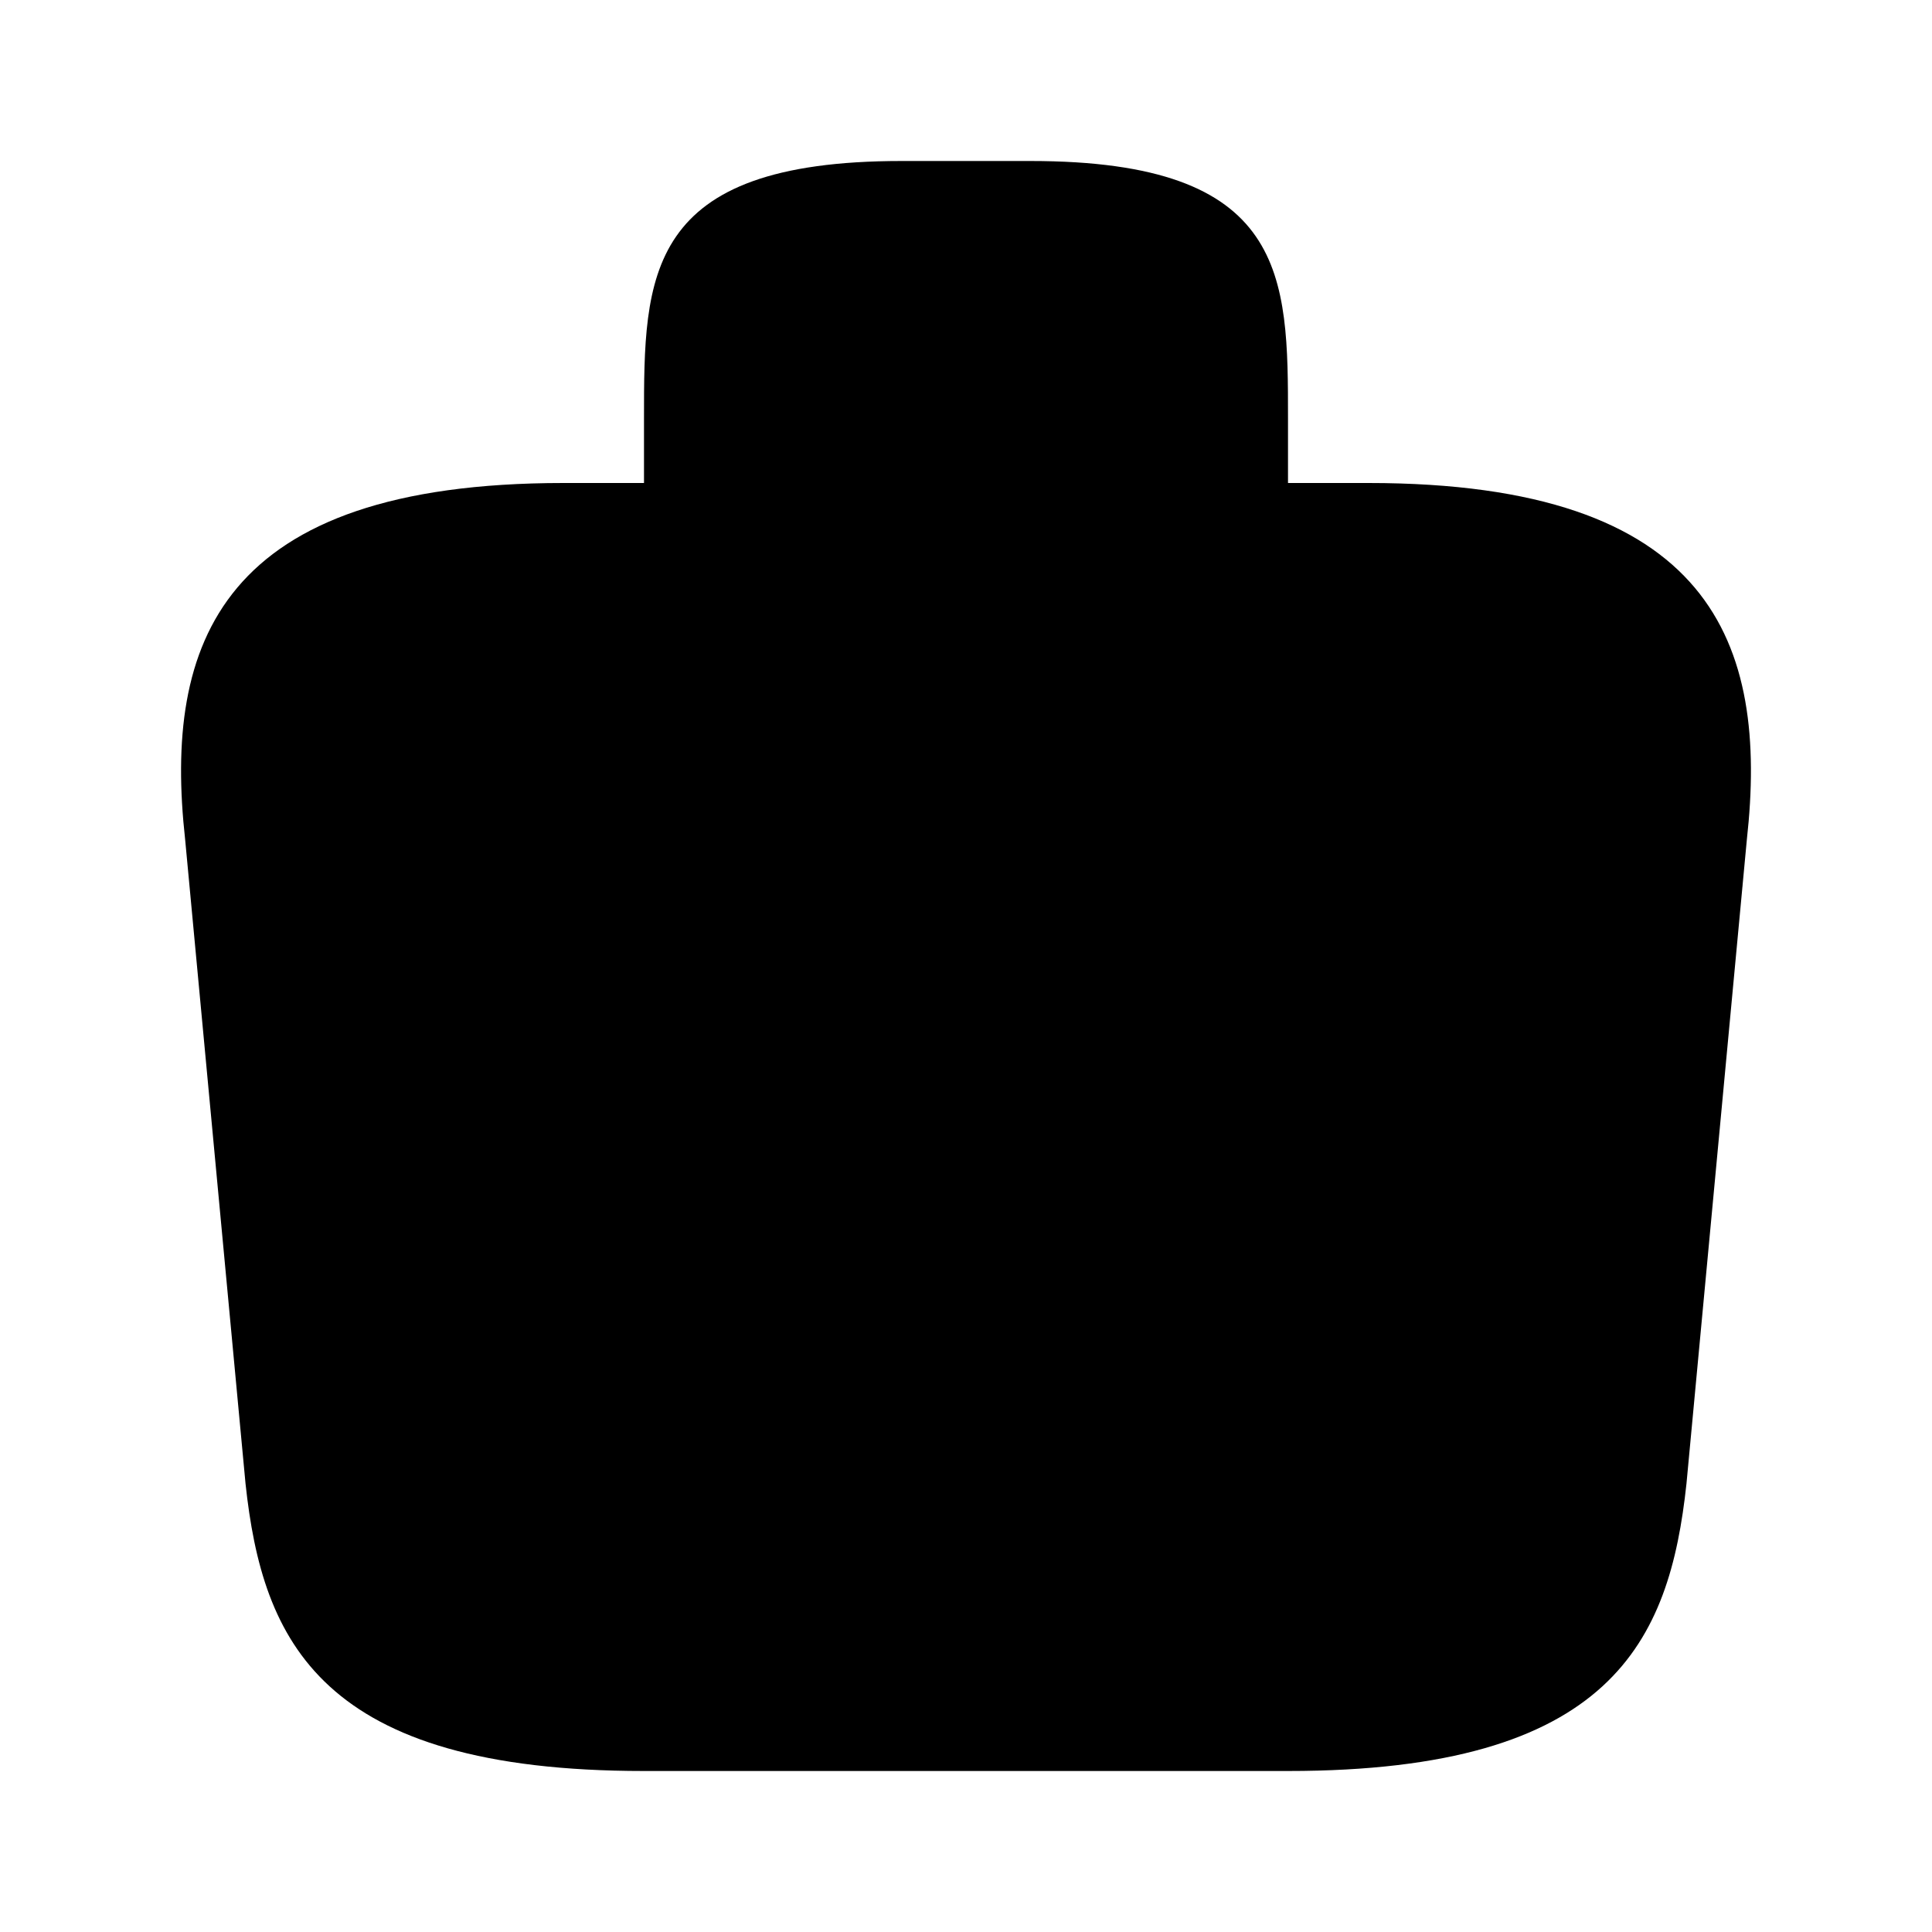
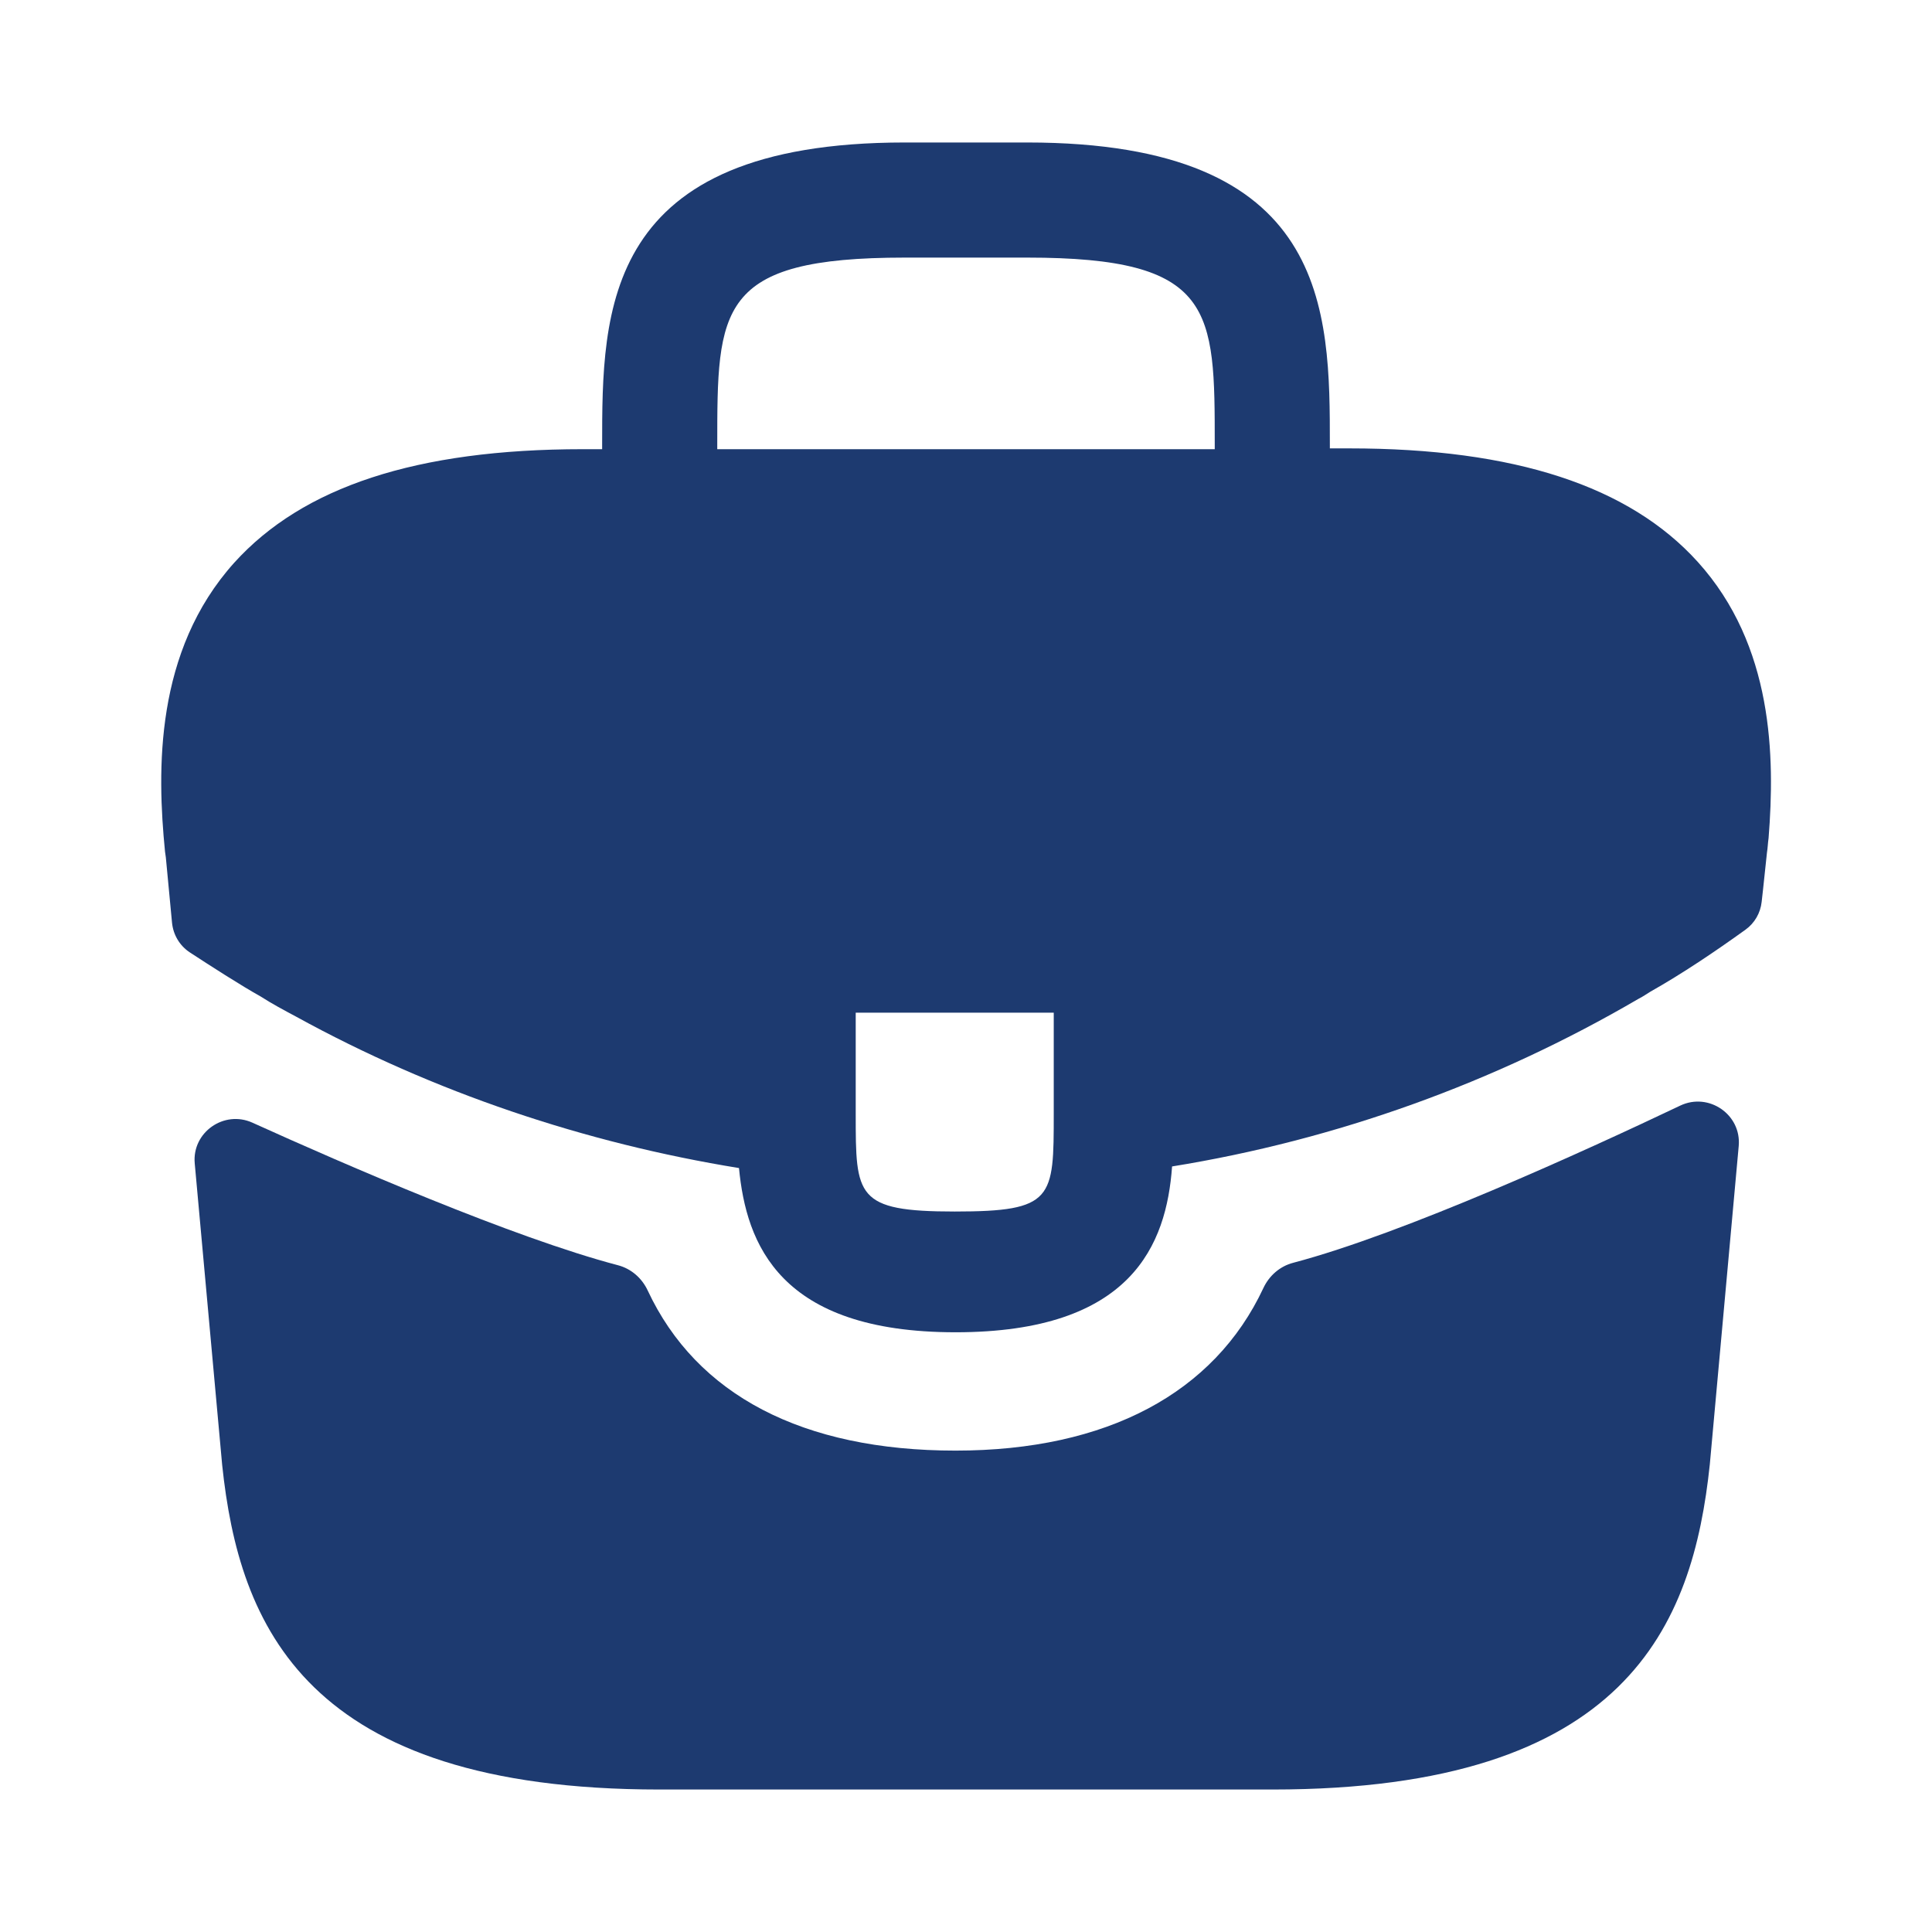
- <svg xmlns="http://www.w3.org/2000/svg" width="24" height="24" viewBox="0 0 24 24">
-   <path d="M8 22H16C20.02 22 20.74 20.39 20.95 18.43L21.7 10.43C21.97 7.99 21.27 6 17 6H7C2.73 6 2.03 7.99 2.3 10.43L3.05 18.43C3.26 20.39 3.98 22 8 22Z" fill="currentColor" />
-   <path d="M8 6V5.2C8 3.43 8 2 11.2 2H12.8C16 2 16 3.43 16 5.2V6" fill="currentColor" />
-   <path d="M14 13V14C14 14.01 14 14.01 14 14.02C14 15.11 13.99 16 12 16C10.02 16 10 15.12 10 14.03V13C10 12 10 12 11 12H13C14 12 14 12 14 13Z" fill="currentColor" />
-   <path d="M21.65 11C19.34 12.68 16.7 13.68 14 14.02" fill="currentColor" />
-   <path d="M2.62 11.27C4.87 12.81 7.41 13.74 10 14.03" fill="currentColor" />
+ <svg xmlns="http://www.w3.org/2000/svg" width="24" height="24" viewBox="0 0 24 24" fill="none">
+   <path d="M21.09 6.98C20.24 6.04 18.82 5.57 16.76 5.57H16.52V5.53C16.52 3.85 16.52 1.77 12.76 1.77H11.24C7.48 1.77 7.48 3.86 7.48 5.53V5.58H7.24C5.17 5.58 3.76 6.05 2.91 6.99C1.92 8.09 1.95 9.57 2.05 10.58L2.06 10.65L2.137 11.463C2.152 11.613 2.232 11.748 2.358 11.831C2.598 11.988 2.999 12.246 3.24 12.38C3.38 12.47 3.53 12.55 3.68 12.63C5.39 13.57 7.27 14.2 9.18 14.51C9.27 15.45 9.68 16.55 11.87 16.55C14.06 16.55 14.49 15.46 14.56 14.49C16.6 14.16 18.57 13.45 20.35 12.41C20.41 12.38 20.45 12.35 20.5 12.32C20.897 12.096 21.308 11.819 21.683 11.549C21.797 11.467 21.869 11.341 21.884 11.203L21.9 11.06L21.95 10.59C21.96 10.53 21.96 10.48 21.97 10.41C22.05 9.4 22.03 8.02 21.09 6.98ZM13.09 13.83C13.09 14.89 13.09 15.05 11.86 15.05C10.63 15.05 10.63 14.86 10.63 13.84V12.58H13.09V13.83ZM8.91 5.57V5.53C8.91 3.83 8.91 3.2 11.24 3.2H12.76C15.09 3.2 15.09 3.84 15.09 5.53V5.58H8.91V5.57Z" fill="#1D3A70" />
+   <path d="M20.873 13.734C21.227 13.566 21.634 13.846 21.599 14.236L21.24 18.19C21.03 20.19 20.21 22.23 15.81 22.23H8.19C3.79 22.23 2.97 20.19 2.76 18.2L2.419 14.452C2.384 14.067 2.782 13.787 3.135 13.946C4.274 14.462 6.377 15.376 7.676 15.717C7.841 15.76 7.974 15.877 8.046 16.031C8.653 17.329 9.969 18.02 11.87 18.02C13.752 18.02 15.085 17.303 15.694 16.001C15.766 15.847 15.899 15.73 16.064 15.687C17.443 15.323 19.682 14.301 20.873 13.734Z" fill="#1D3A70" />
</svg>
